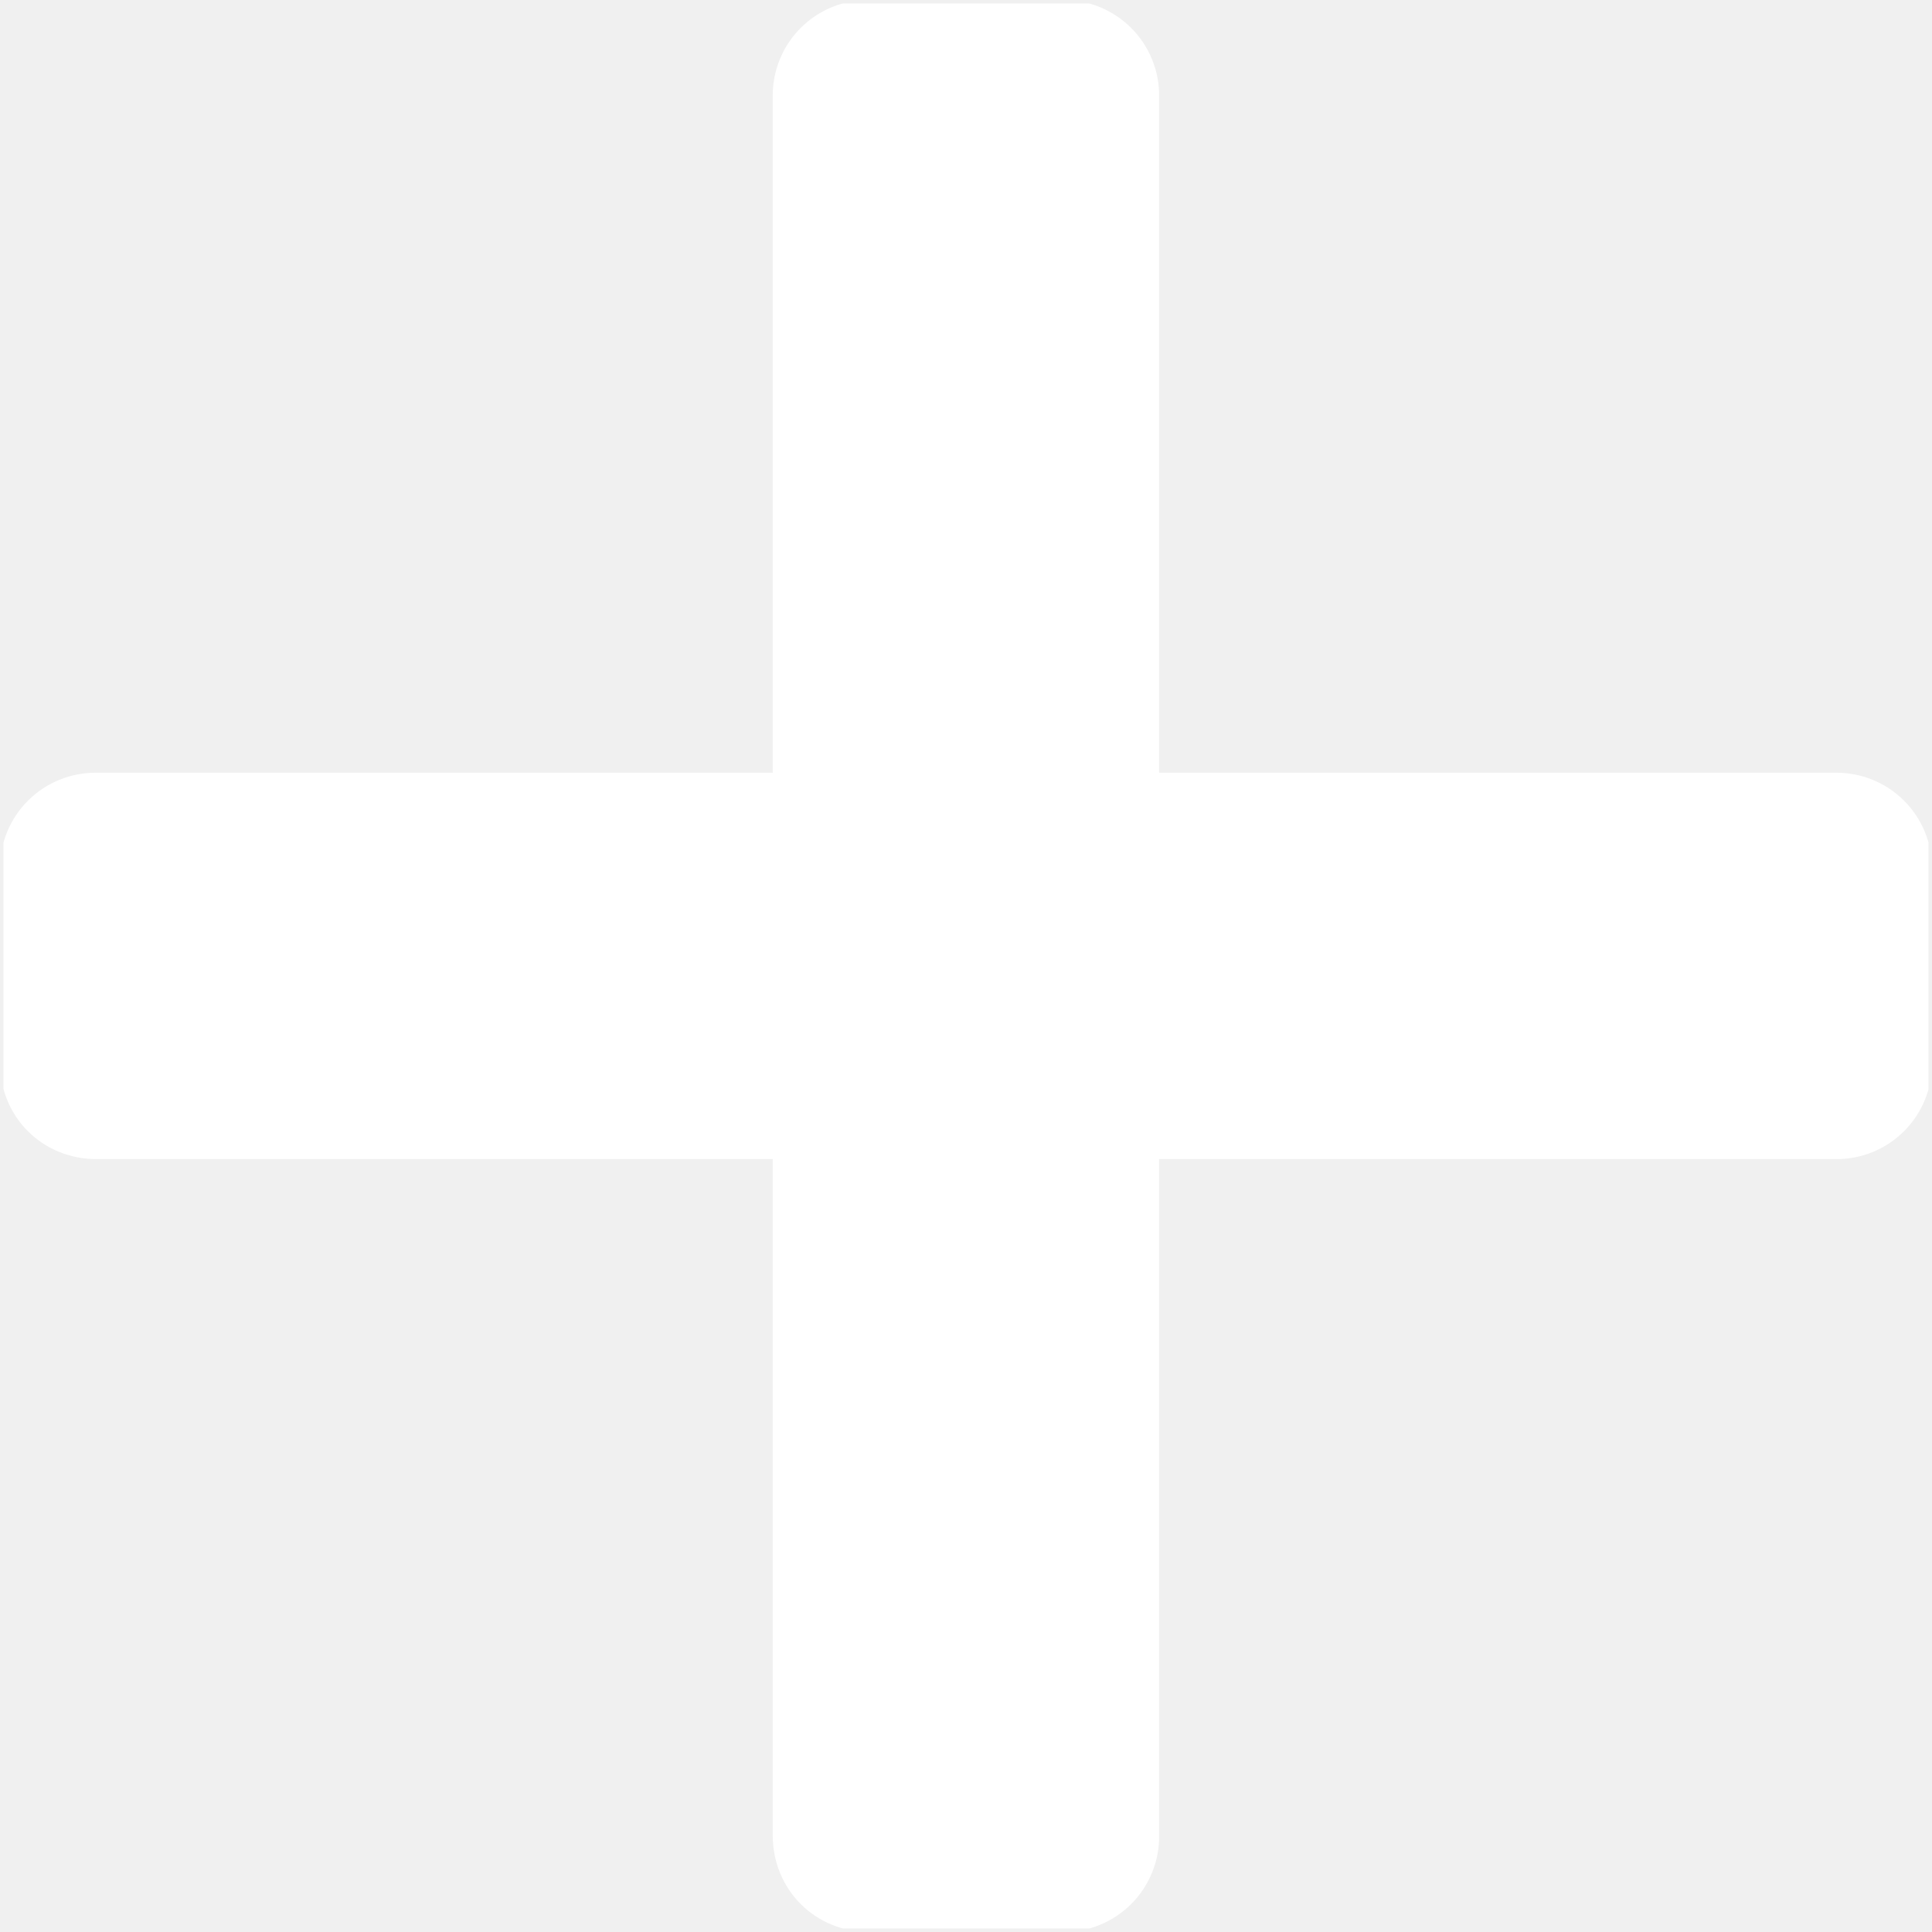
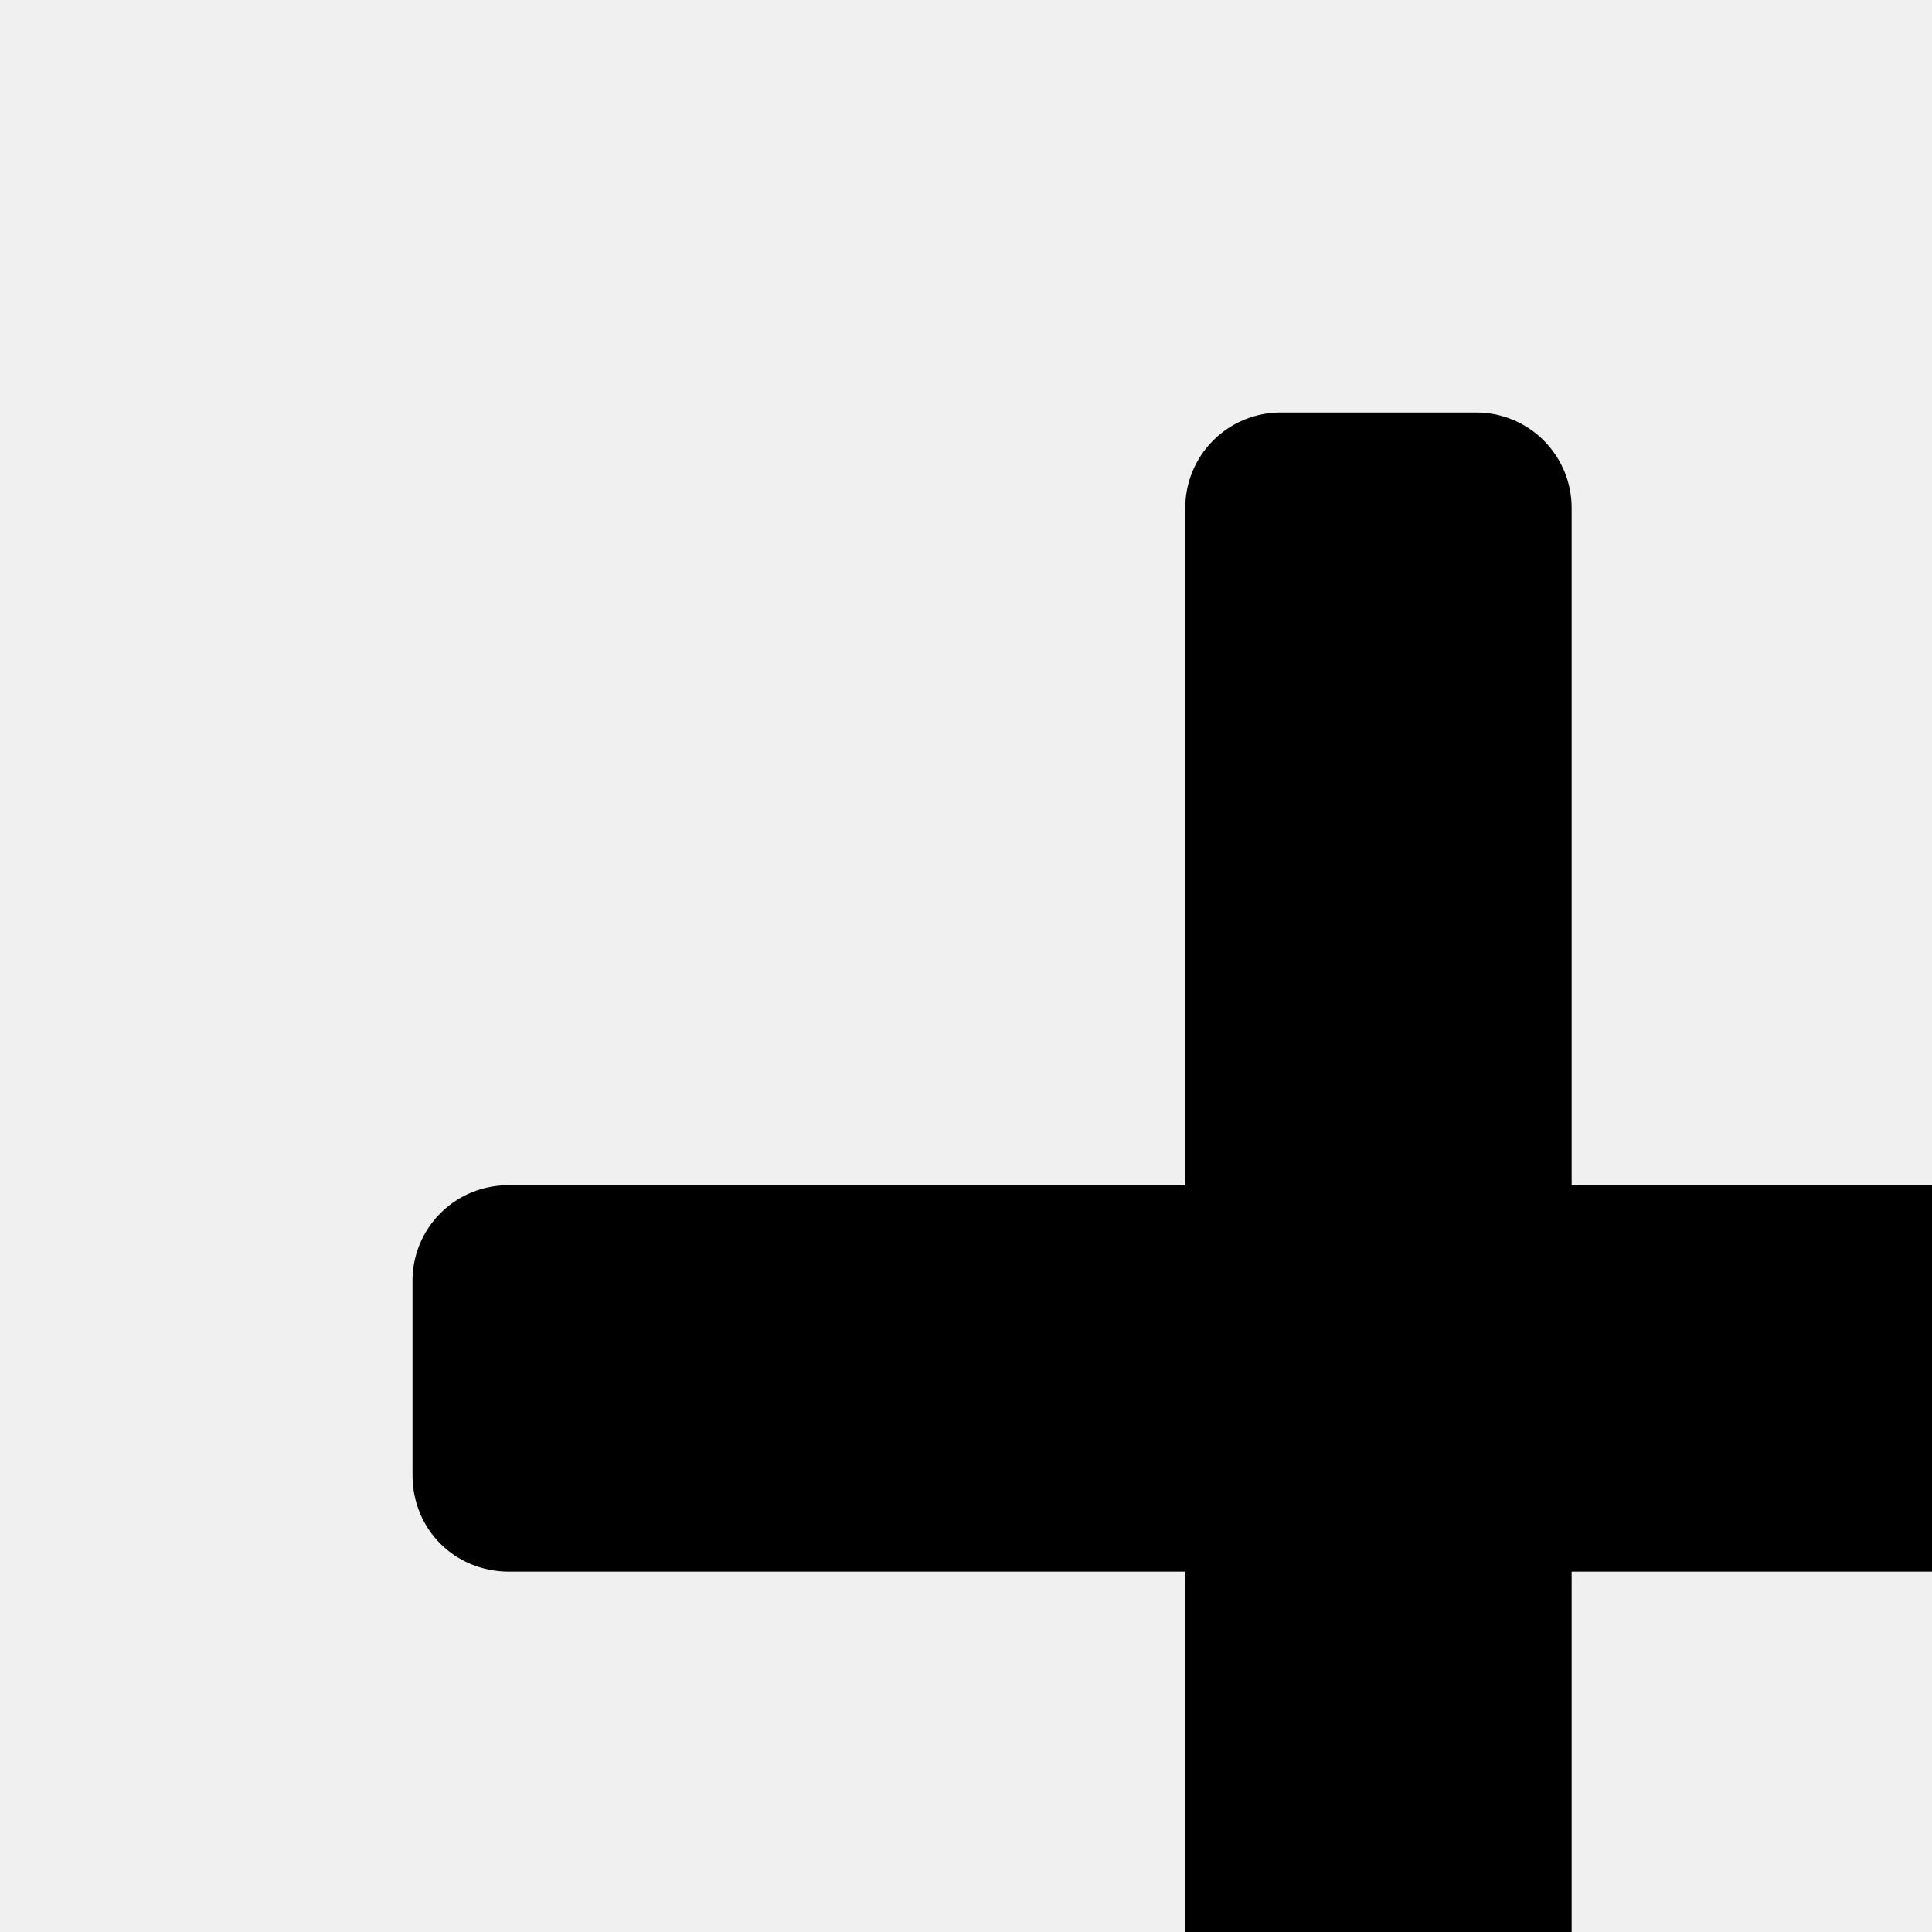
- <svg xmlns="http://www.w3.org/2000/svg" width="14.051" height="14.051">
-   <g data-name="Group 757" clip-path="url(&quot;#a&quot;)">
-     <path d="M7.728 0H6.323a.694.694 0 0 0-.703.703V5.62H.703A.694.694 0 0 0 0 6.323v1.405c0 .395.307.702.703.702H5.62v4.918c0 .395.308.703.703.703h1.405a.694.694 0 0 0 .702-.703V8.43h4.918a.694.694 0 0 0 .703-.702V6.323a.694.694 0 0 0-.703-.703H8.43V.703A.694.694 0 0 0 7.728 0" fill="#fff" fill-rule="evenodd" data-name="Path 192" />
-   </g>
-   <defs>
-     <clipPath id="a">
-       <path d="M0 0h14v14H0V0z" data-name="Rectangle 75" transform="translate(.025 .025)" />
-     </clipPath>
-   </defs>
+ <svg xmlns="http://www.w3.org/2000/svg">
+   <path transform="translate(3, 3)" d="M7.728 0H6.323a.694.694 0 0 0-.703.703V5.62H.703A.694.694 0 0 0 0 6.323v1.405c0 .395.307.702.703.702H5.62v4.918c0 .395.308.703.703.703h1.405a.694.694 0 0 0 .702-.703V8.43h4.918a.694.694 0 0 0 .703-.702V6.323a.694.694 0 0 0-.703-.703H8.43V.703A.694.694 0 0 0 7.728 0" />
</svg>
